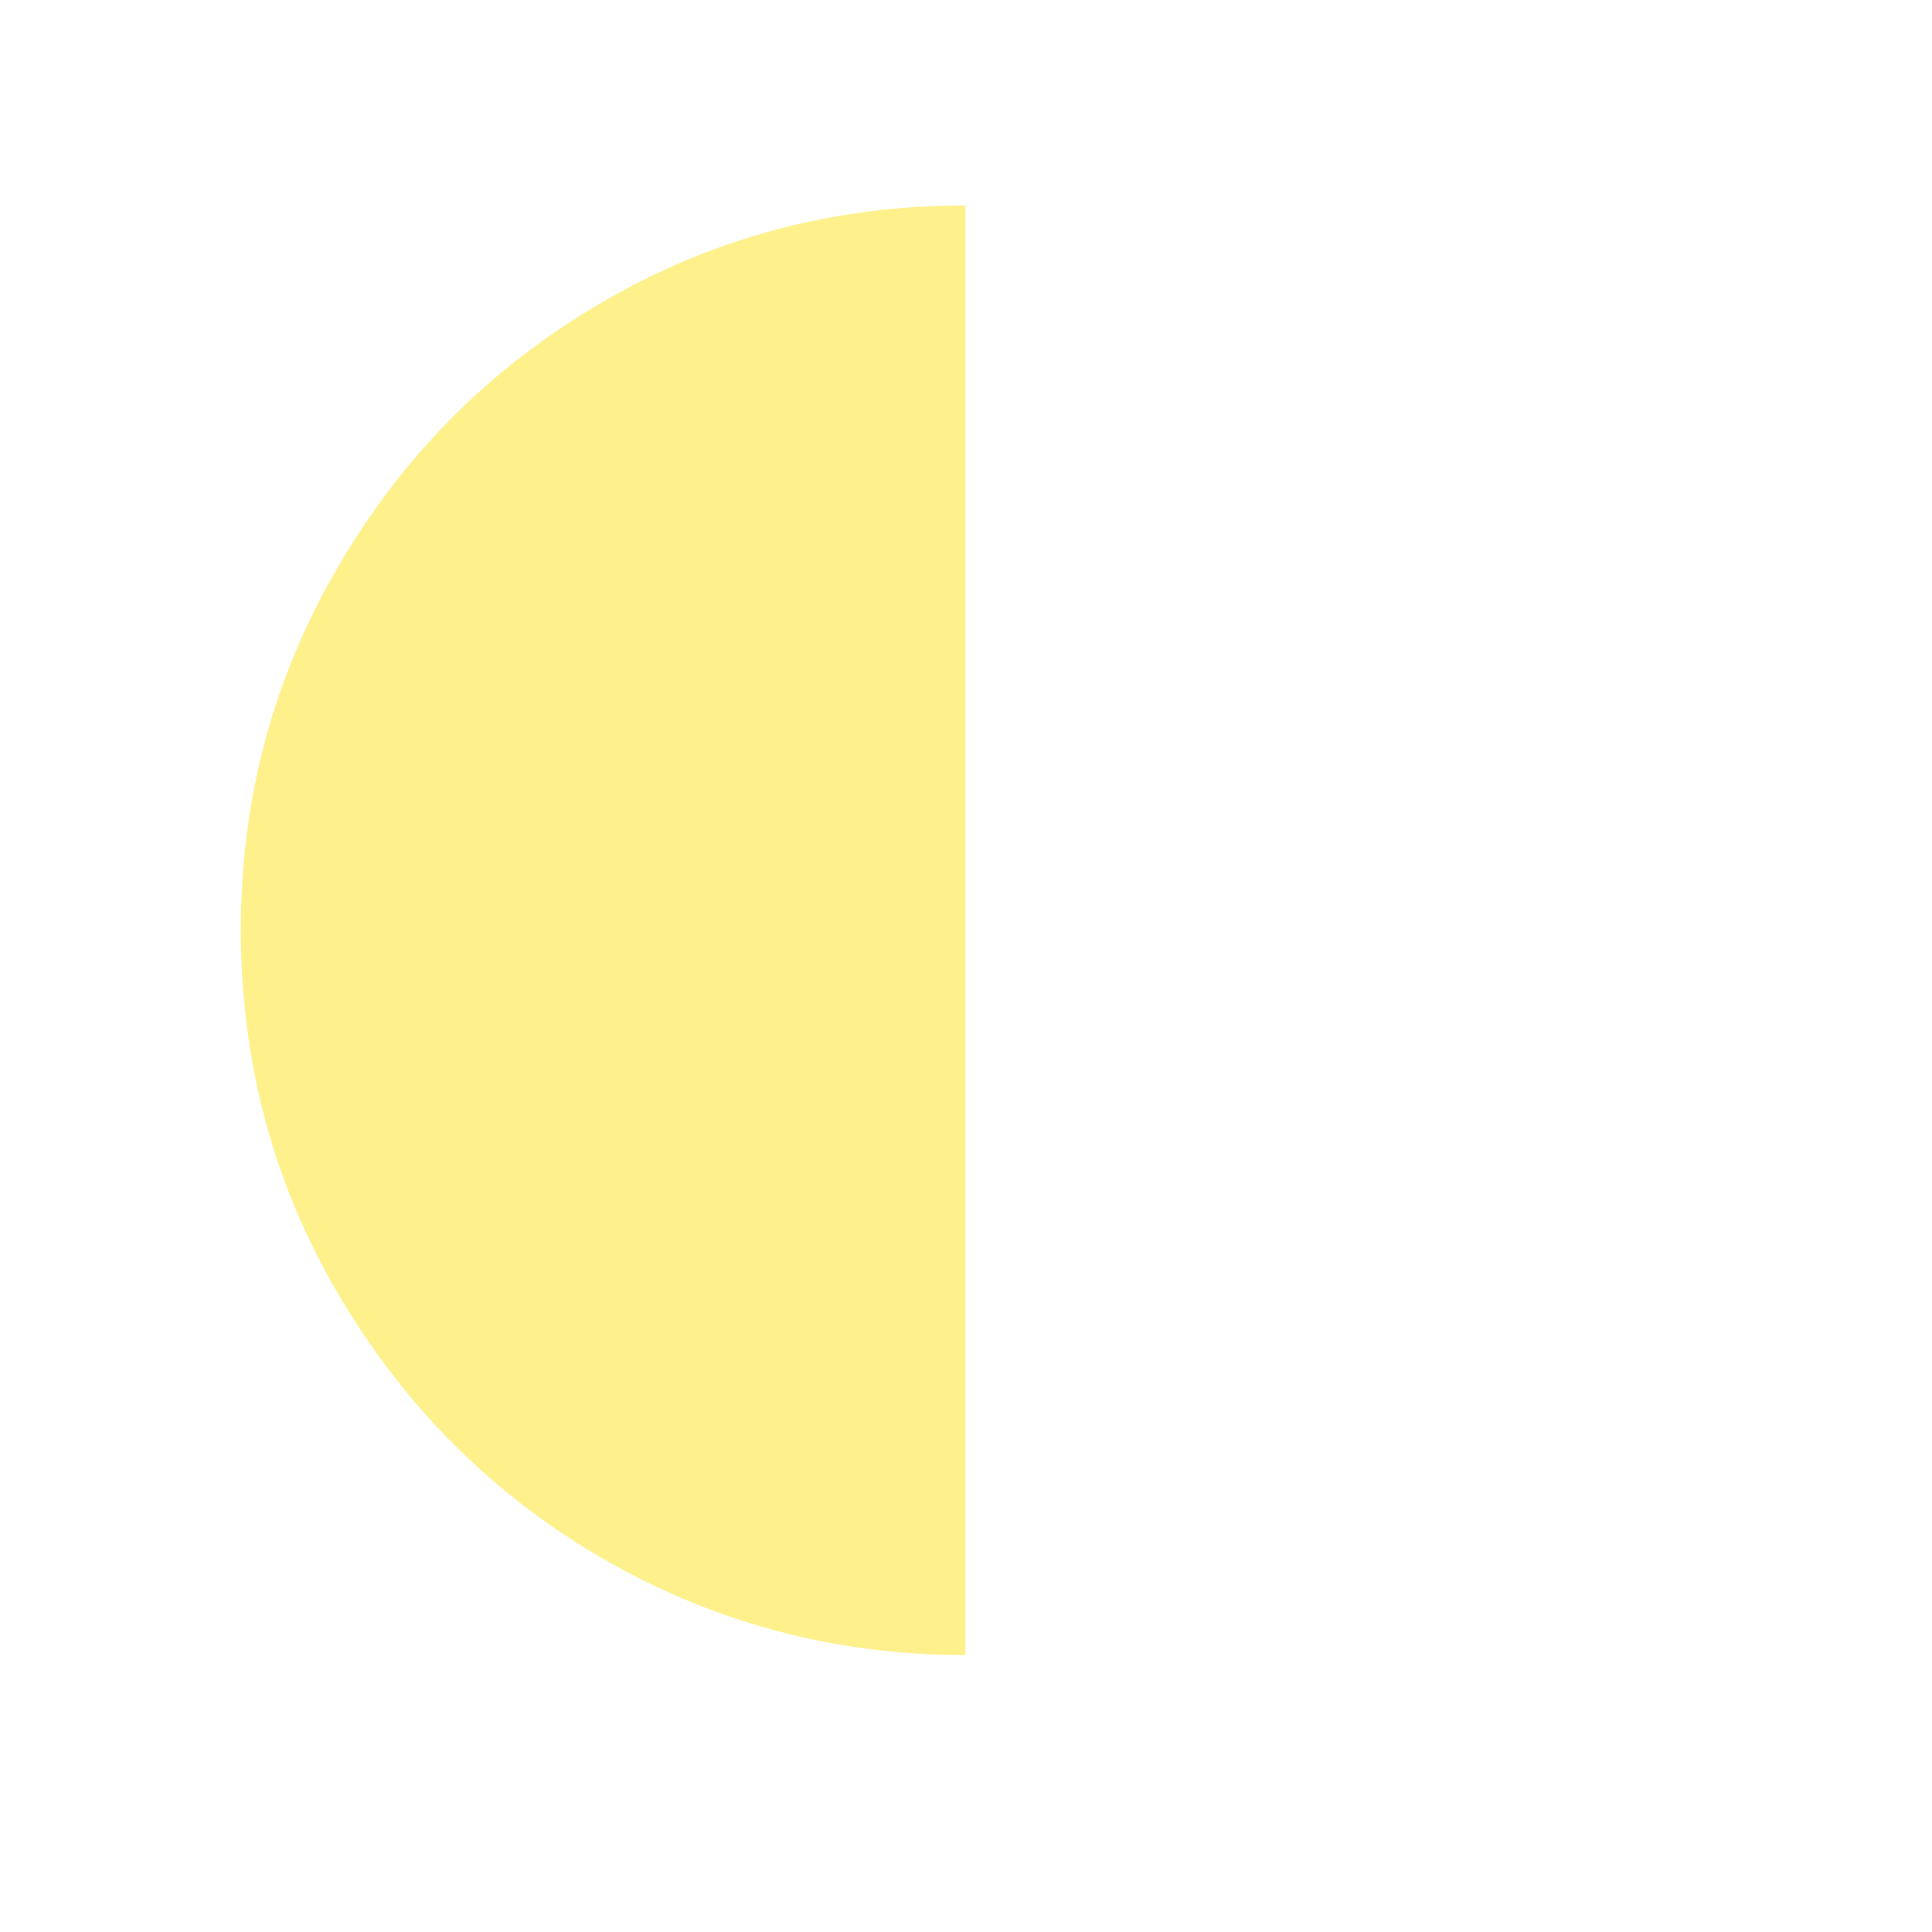
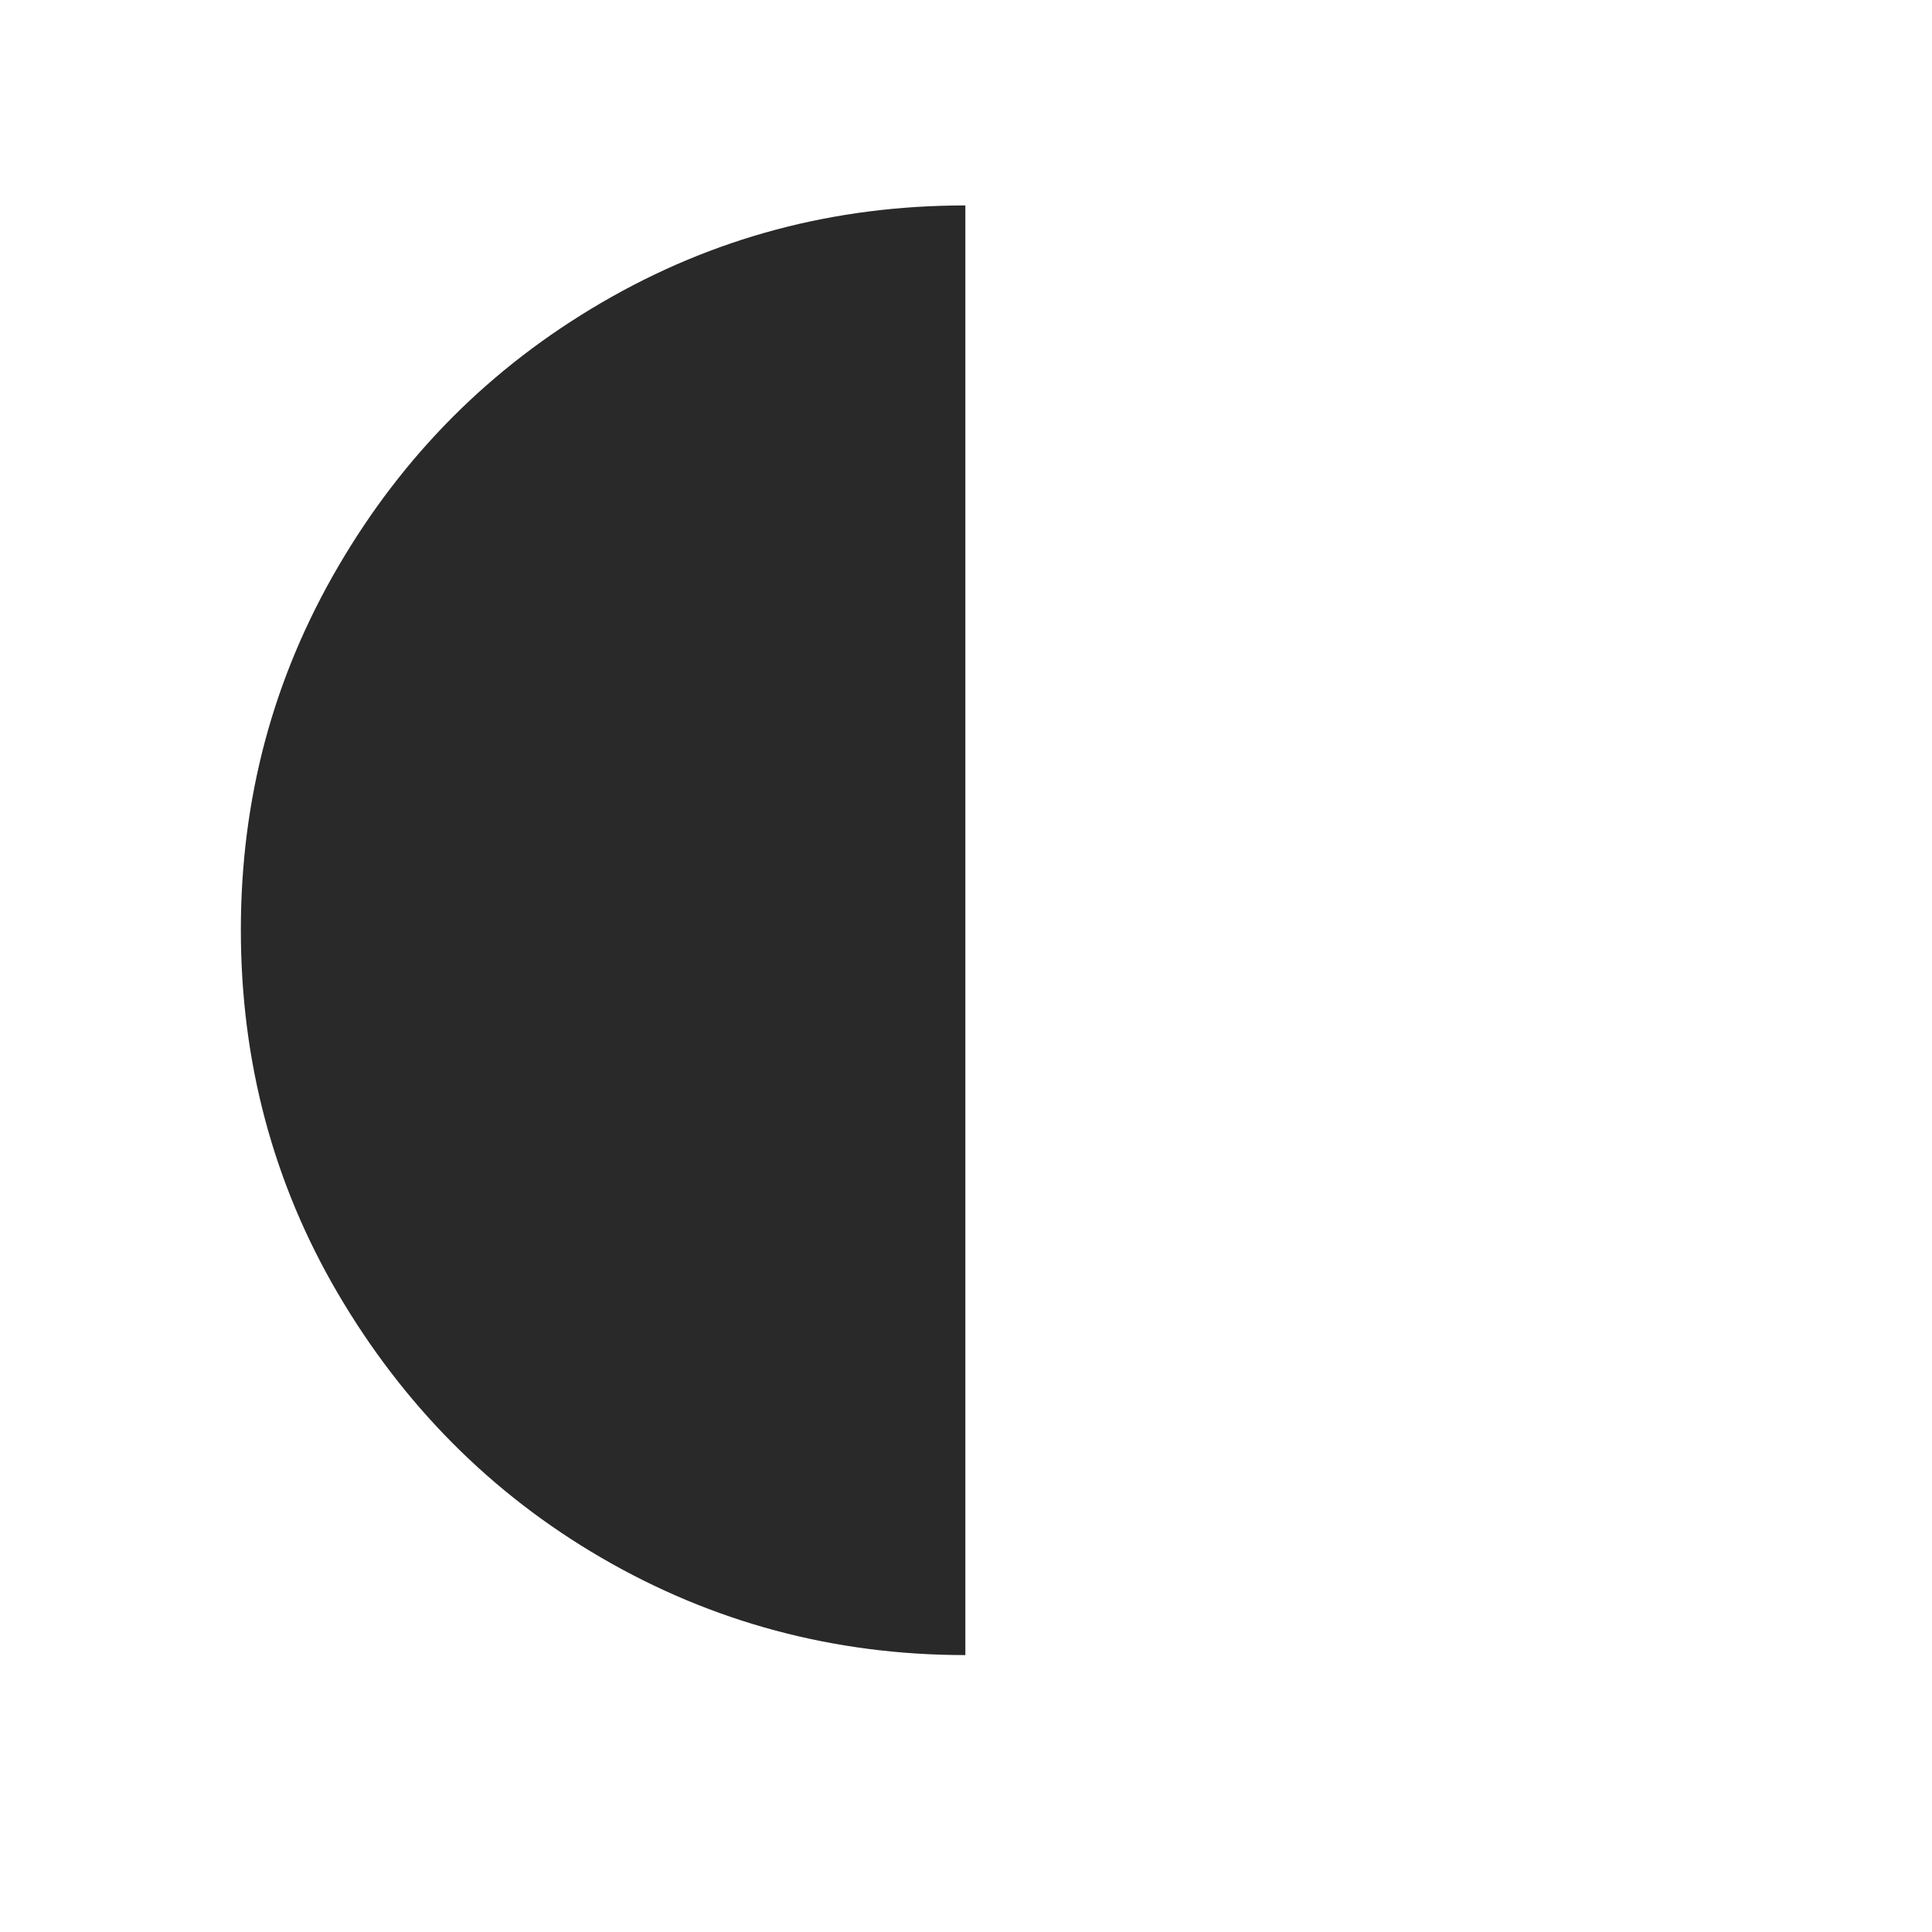
<svg xmlns="http://www.w3.org/2000/svg" width="46" height="46" version="1.1" id="Layer_1" x="0px" y="0px" viewBox="0 0 30 30" style="enable-background:new 0 0 30 30;" xml:space="preserve">
-   <path fill="#FEF08A" d="M3.74,14.44c0,2.04,0.5,3.93,1.51,5.65s2.37,3.1,4.09,4.1s3.61,1.51,5.65,1.51V3.19c-2.04,0-3.92,0.5-5.65,1.51  S6.26,7.07,5.25,8.8S3.74,12.4,3.74,14.44z" />
+   <path fill="#292929" d="M3.74,14.44c0,2.04,0.5,3.93,1.51,5.65s2.37,3.1,4.09,4.1s3.61,1.51,5.65,1.51V3.19c-2.04,0-3.92,0.5-5.65,1.51  S6.26,7.07,5.25,8.8S3.74,12.4,3.74,14.44z" />
</svg>
